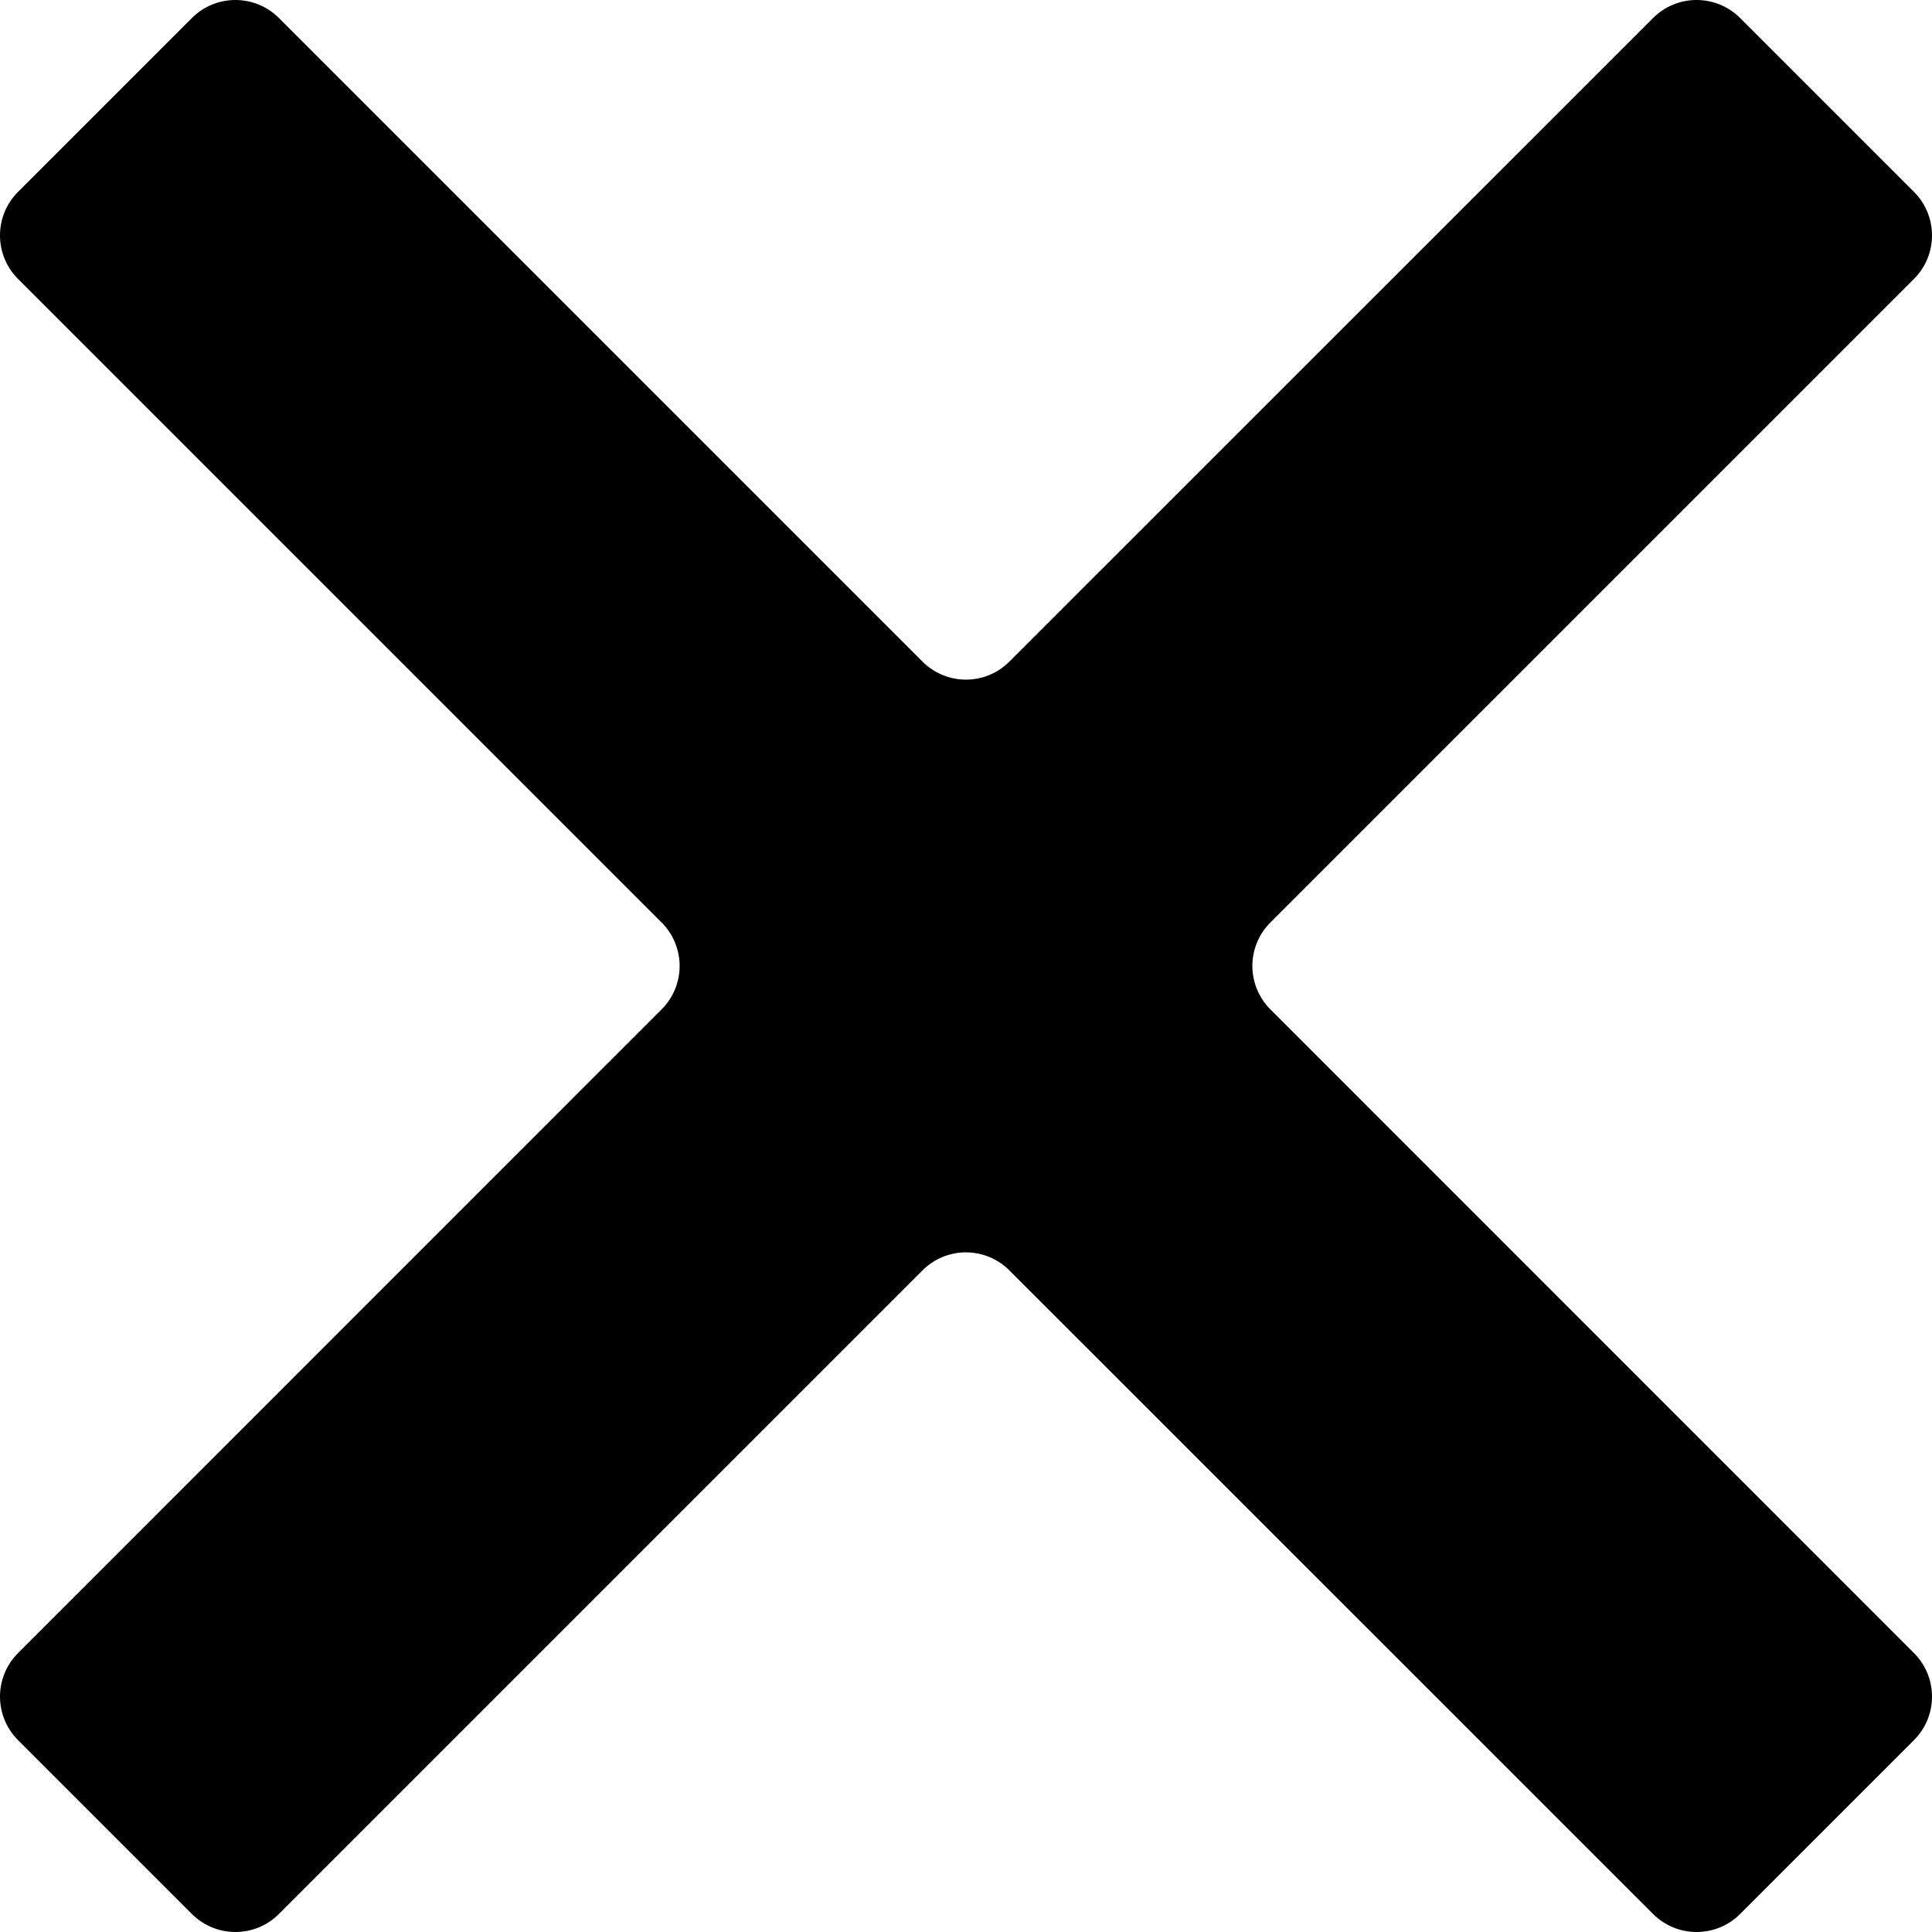
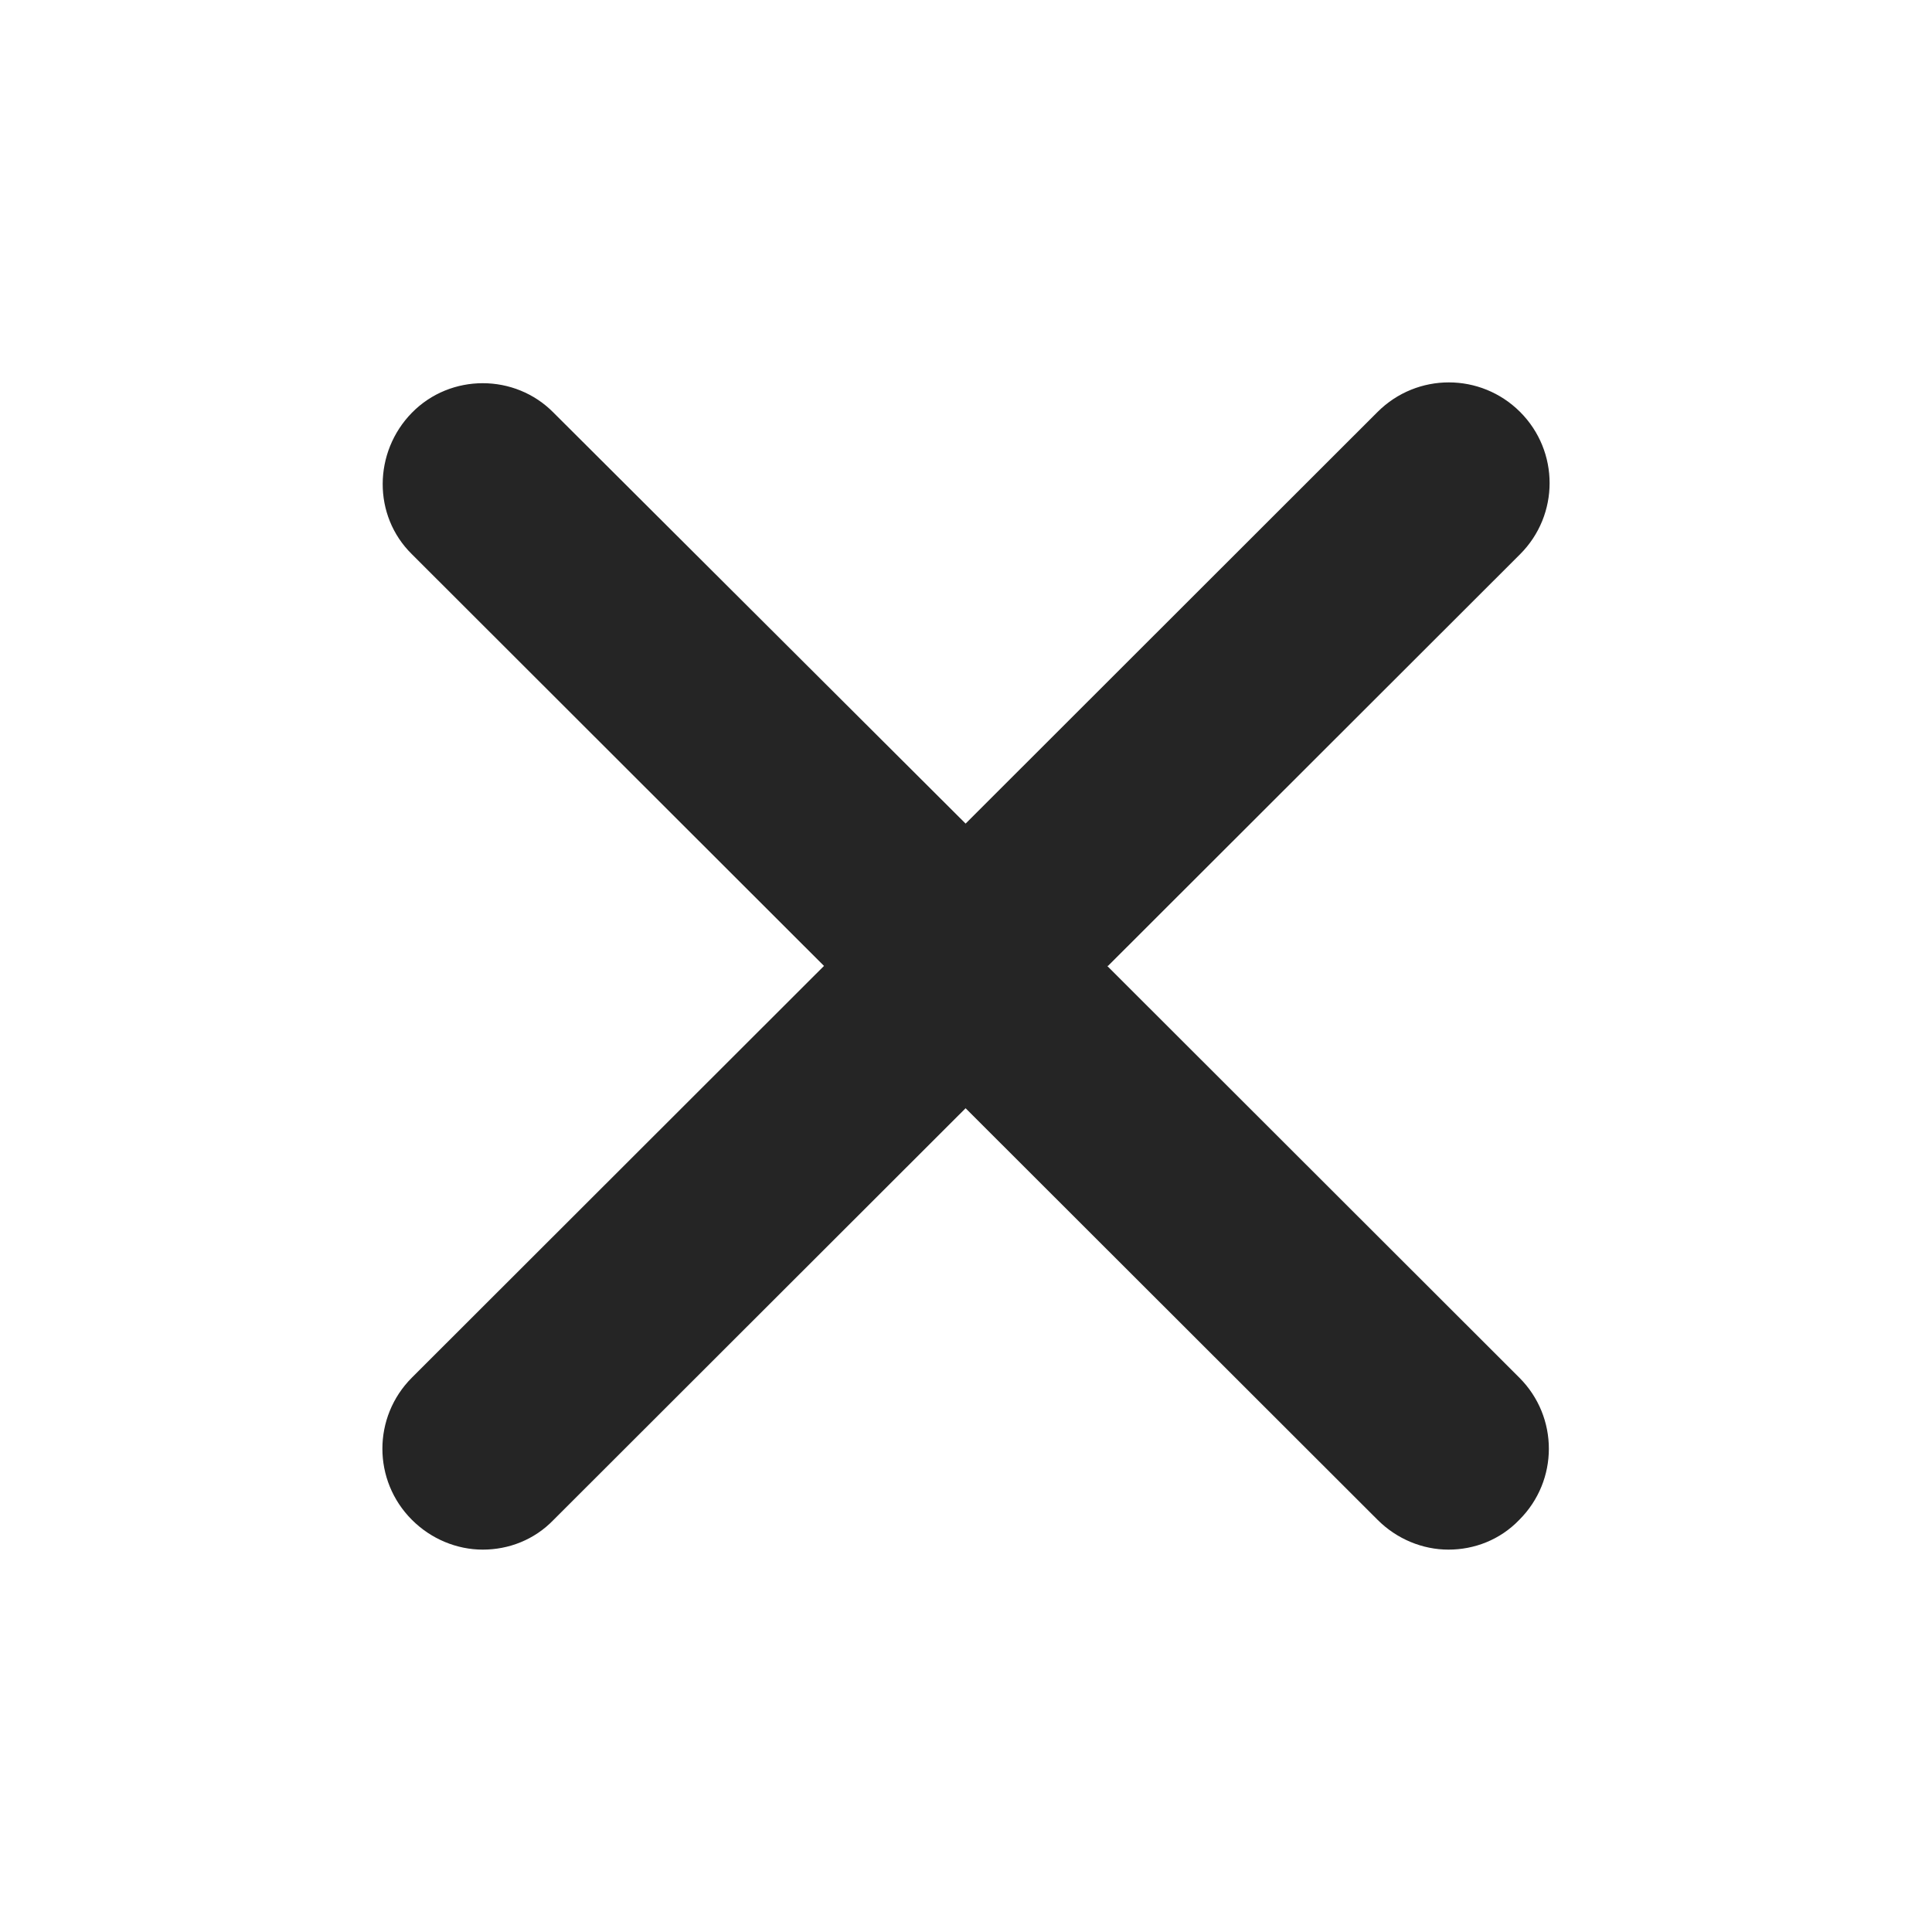
- <svg xmlns="http://www.w3.org/2000/svg" viewBox="0 0 128 128">
-   <path d="M126.808,12.715,115.285,1.192a4.078,4.078,0,0,0-5.762,0L66.877,43.83a4.064,4.064,0,0,1-5.762,0L18.477,1.192a4.078,4.078,0,0,0-5.762,0L1.192,12.715a4.078,4.078,0,0,0,0,5.762L43.83,61.115a4.064,4.064,0,0,1,0,5.762L1.192,109.523a4.078,4.078,0,0,0,0,5.762l11.523,11.523a4.078,4.078,0,0,0,5.762,0L61.115,84.17a4.064,4.064,0,0,1,5.762,0l42.646,42.638a4.078,4.078,0,0,0,5.762,0l11.523-11.523a4.078,4.078,0,0,0,0-5.762L84.17,66.877a4.064,4.064,0,0,1,0-5.762l42.638-42.638a4.078,4.078,0,0,0,0-5.762" />
+ <svg xmlns="http://www.w3.org/2000/svg" width="24" height="24" viewBox="0 0 24 24" fill="none">
+   <path d="M13.764 11.999L18.883 6.885C19.372 6.396 19.372 5.606 18.883 5.117C18.393 4.628 17.603 4.628 17.113 5.117L11.995 10.231L6.877 5.127C6.397 4.638 5.597 4.638 5.117 5.127C4.638 5.616 4.628 6.405 5.117 6.885L10.236 11.999L5.117 17.113C4.628 17.602 4.628 18.391 5.117 18.88C5.357 19.12 5.677 19.25 5.997 19.25C6.317 19.25 6.637 19.13 6.877 18.88L11.995 13.767L17.113 18.88C17.353 19.12 17.673 19.25 17.993 19.25C18.313 19.25 18.633 19.13 18.873 18.88C19.363 18.391 19.363 17.602 18.873 17.113L13.754 11.999H13.764Z" fill="#252525" />
</svg>
